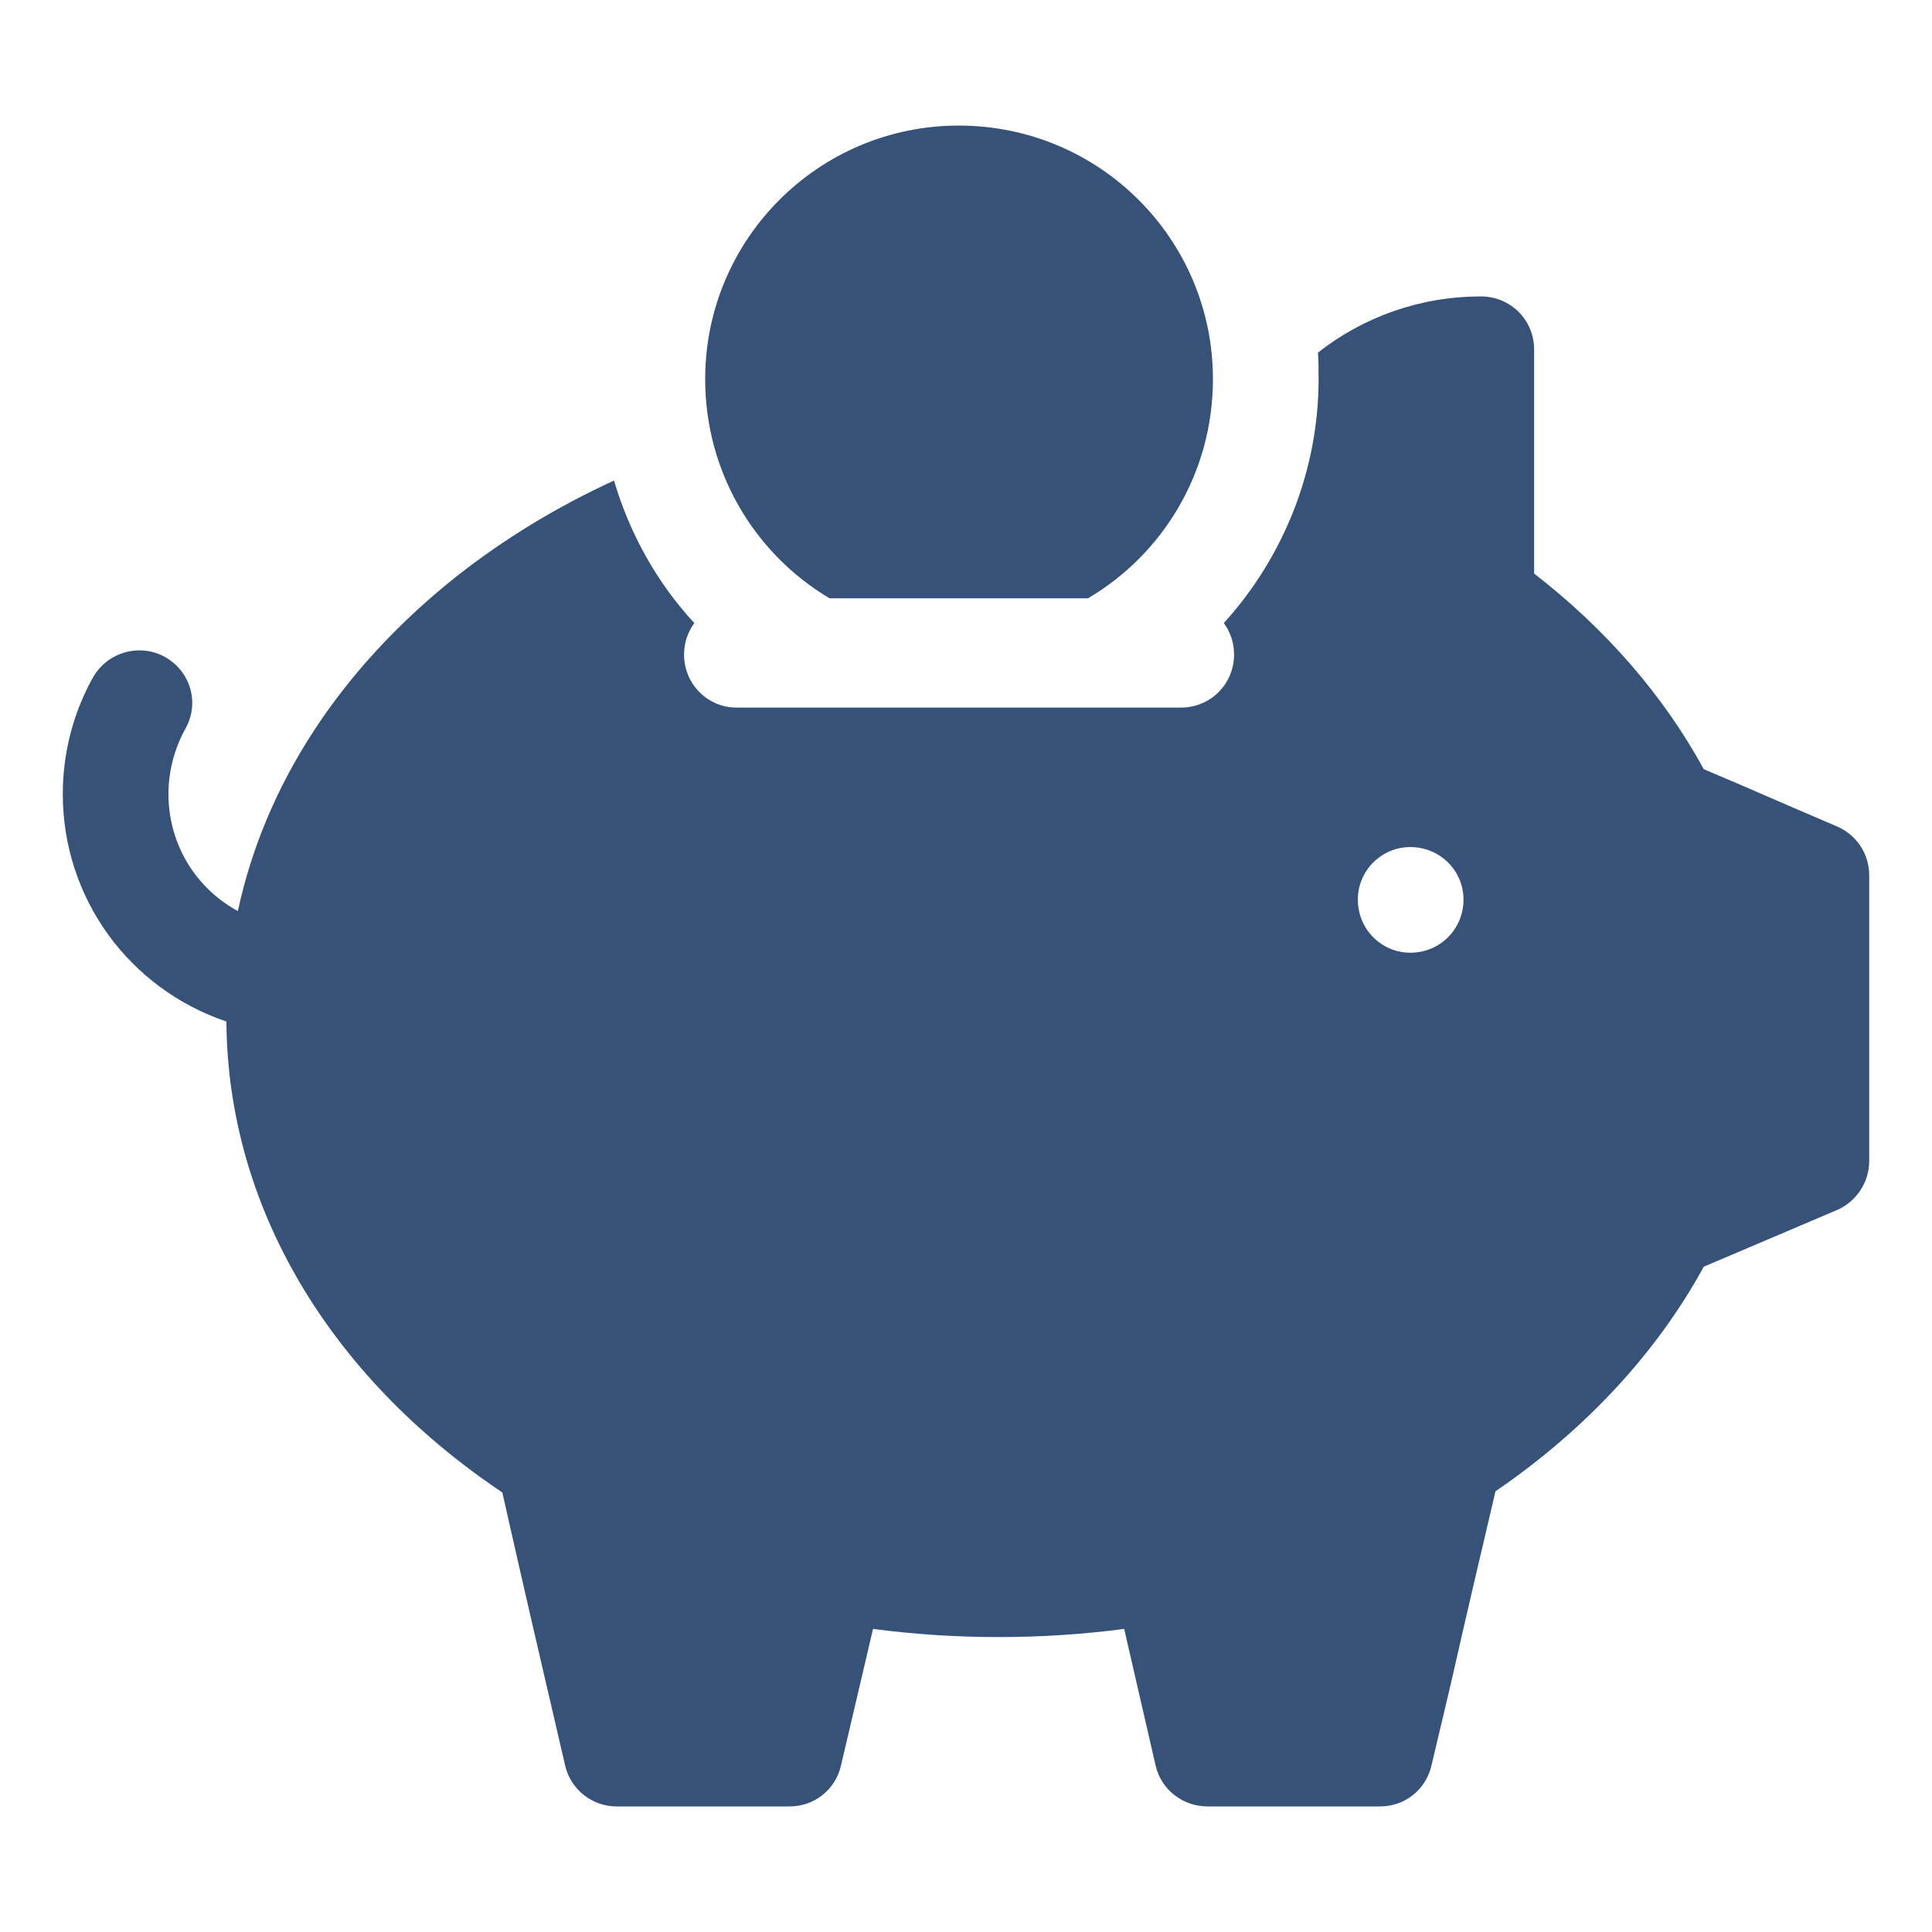
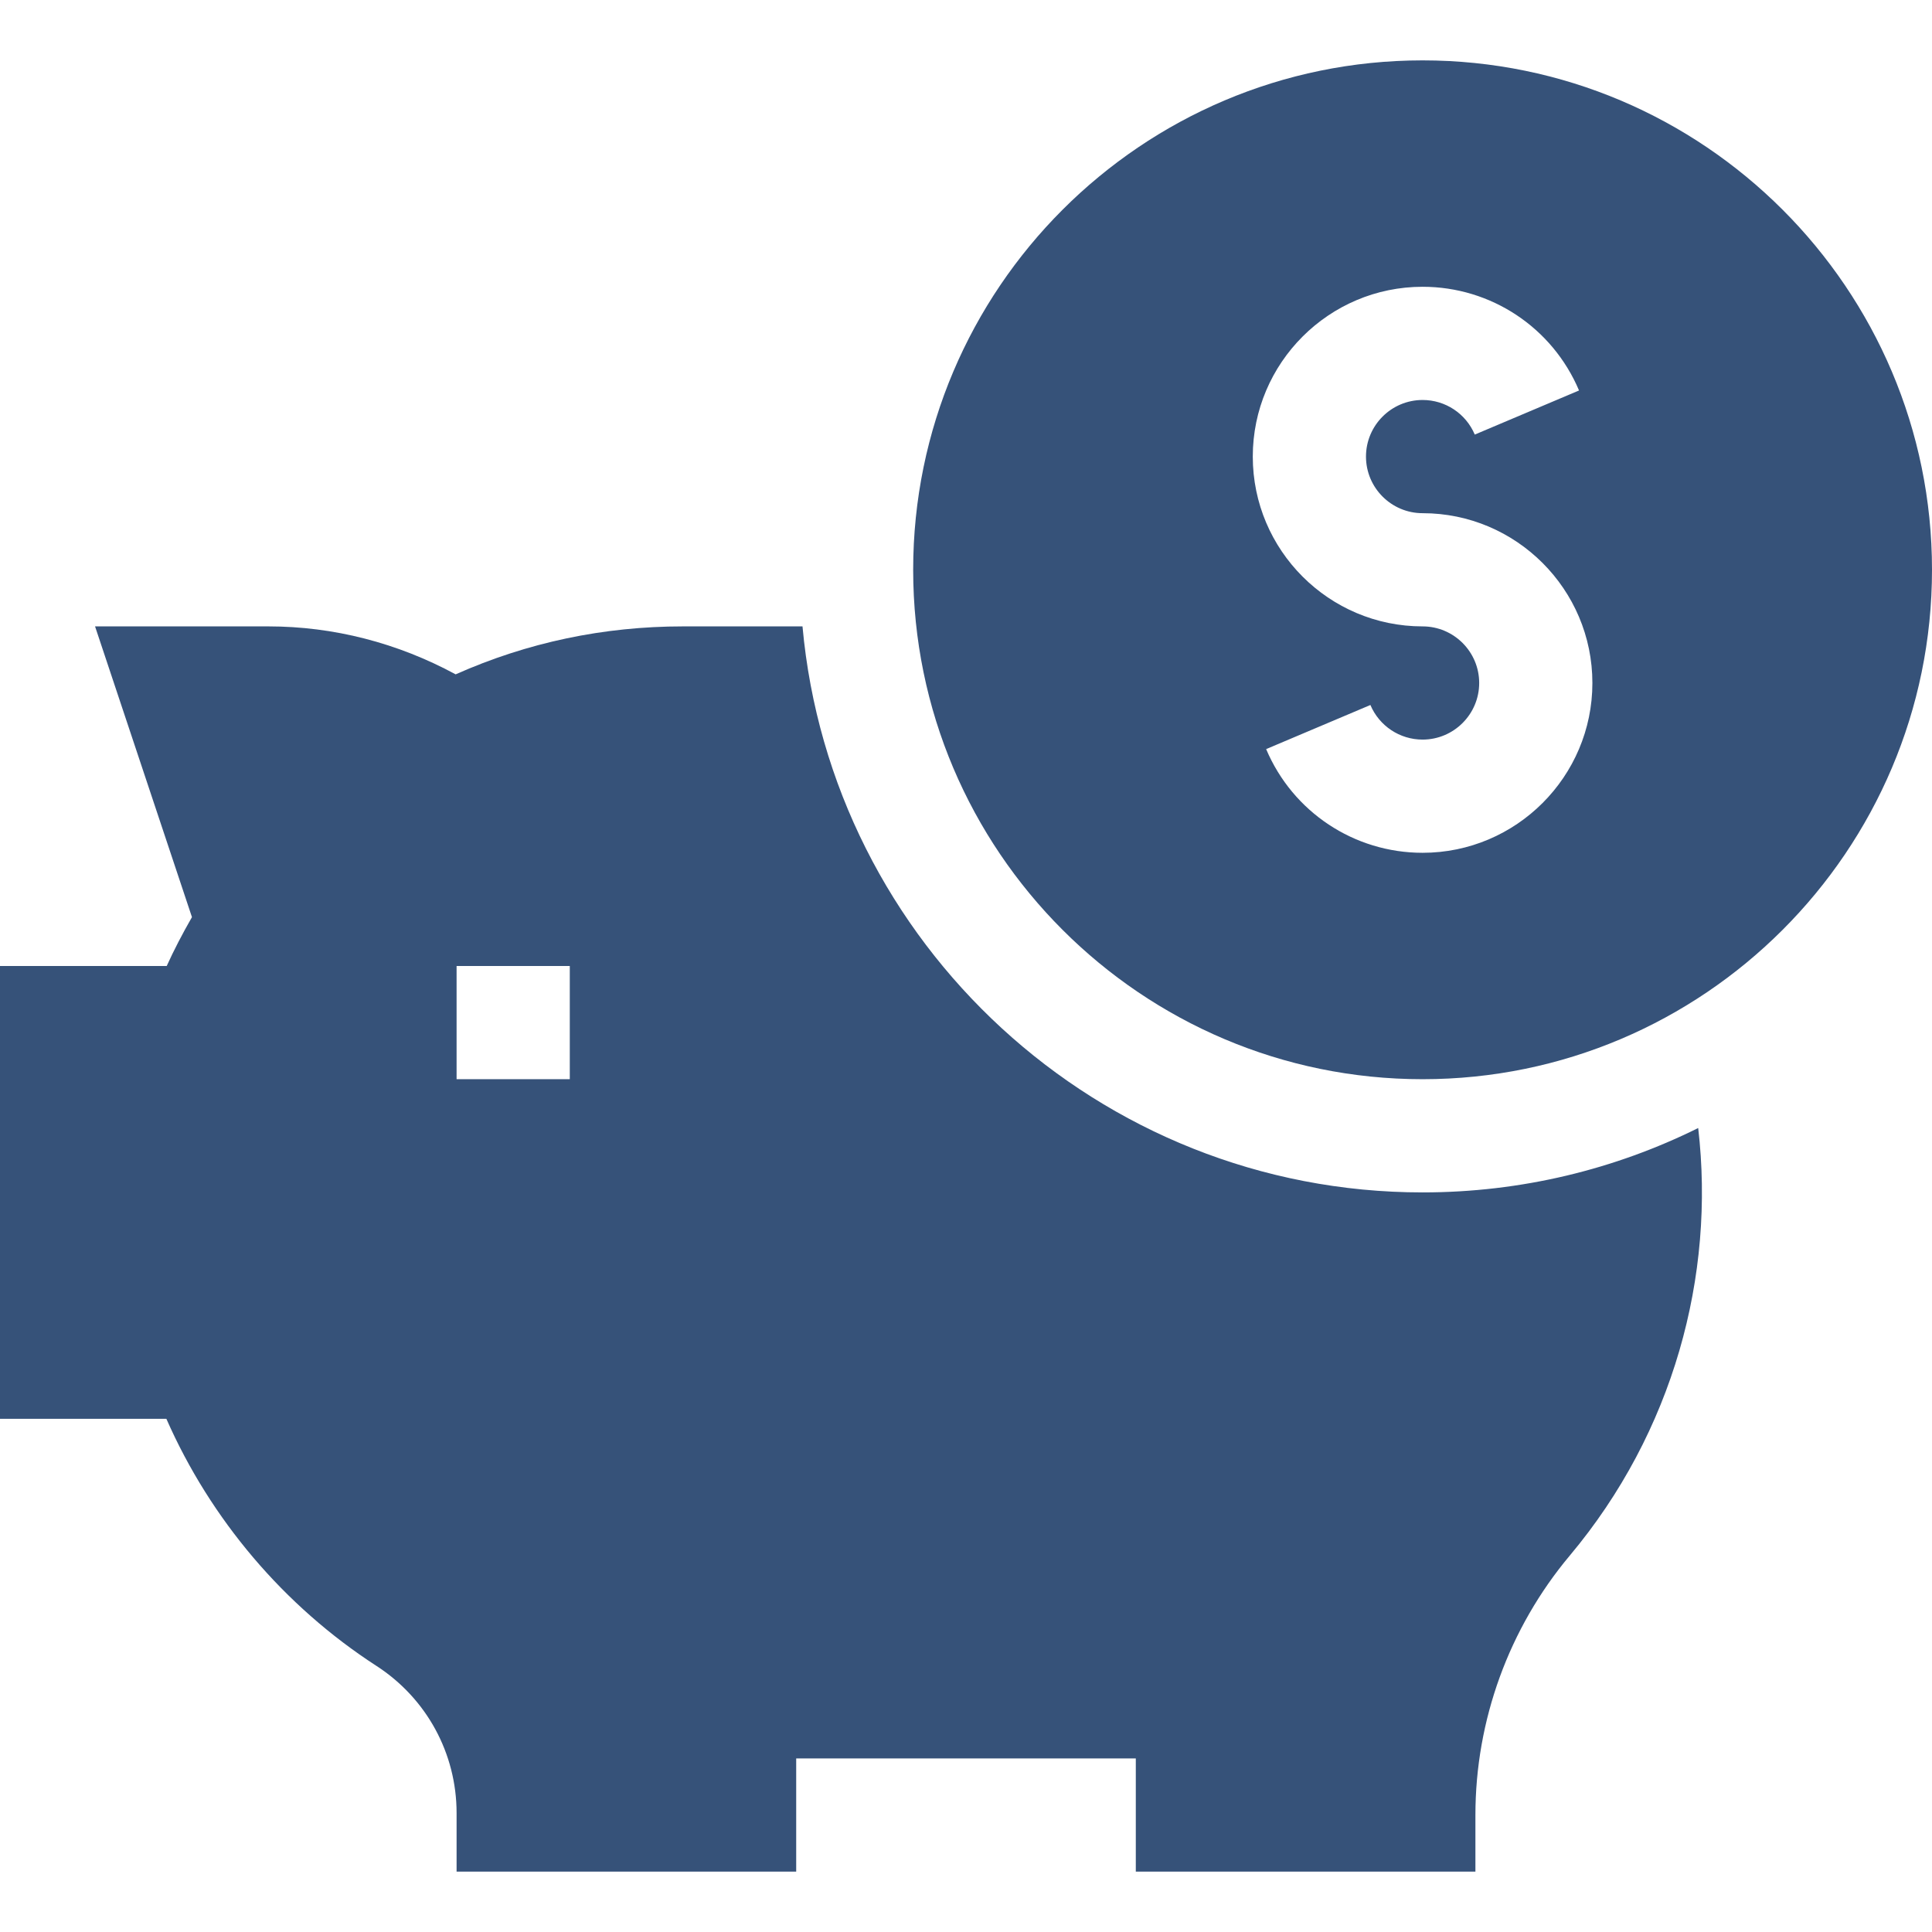
- <svg xmlns="http://www.w3.org/2000/svg" width="32px" height="32px">
-   <path style="fill: #365279" d="M13.74 9.91l4.28 0c1.24,-0.73 2.07,-2.08 2.07,-3.63 0,-2.32 -1.88,-4.2 -4.21,-4.2 -2.32,0 -4.2,1.88 -4.2,4.2 0,1.55 0.83,2.9 2.06,3.63l0 0z" />
-   <path style="fill: #365279" d="M30.43 13.69c-0.54,-0.23 -1.07,-0.46 -1.6,-0.69l-0.61 -0.26c-0.66,-1.21 -1.62,-2.32 -2.81,-3.24l0 -3.71c0,-0.49 -0.39,-0.88 -0.88,-0.88 -1.01,0 -1.95,0.34 -2.7,0.93 0.01,0.15 0.01,0.3 0.01,0.44 0,1.51 -0.58,2.95 -1.57,4.04 0.11,0.15 0.17,0.33 0.17,0.52 0,0.49 -0.39,0.88 -0.88,0.88l-7.36 0c-0.48,0 -0.87,-0.39 -0.87,-0.88 0,-0.19 0.06,-0.37 0.17,-0.52 -0.62,-0.67 -1.07,-1.48 -1.33,-2.36 -0.94,0.43 -1.81,0.96 -2.6,1.58 -1.93,1.53 -3.18,3.45 -3.63,5.55 -0.7,-0.38 -1.15,-1.11 -1.15,-1.94 0,-0.38 0.1,-0.75 0.28,-1.08 0.24,-0.42 0.09,-0.95 -0.34,-1.19 -0.42,-0.23 -0.95,-0.08 -1.19,0.34 -0.33,0.59 -0.5,1.26 -0.5,1.93 0,1.72 1.09,3.22 2.71,3.77 0.02,3.04 1.68,5.86 4.57,7.8 0.34,1.51 0.69,3.02 1.04,4.52 0.09,0.4 0.45,0.68 0.85,0.68l2.87 0c0.41,0 0.76,-0.28 0.85,-0.68l0.53 -2.26c1.37,0.18 2.79,0.18 4.16,0 0.17,0.75 0.35,1.51 0.52,2.26 0.09,0.4 0.45,0.68 0.86,0.68l2.86 0c0.41,0 0.76,-0.28 0.85,-0.68l0.32 -1.35c0.24,-1.06 0.49,-2.13 0.74,-3.19 1.48,-1.01 2.67,-2.29 3.45,-3.72l0.66 -0.28c0.52,-0.22 1.03,-0.44 1.55,-0.66 0.32,-0.14 0.53,-0.46 0.53,-0.81l0 -4.73c0,-0.36 -0.21,-0.67 -0.53,-0.81l0 0zm-7.07 2.09c-0.48,0 -0.87,-0.39 -0.87,-0.88 0,-0.48 0.39,-0.87 0.87,-0.87 0.49,0 0.88,0.39 0.88,0.87 0,0.49 -0.39,0.88 -0.88,0.88z" />
+ <svg xmlns="http://www.w3.org/2000/svg" version="1.1" width="512" height="512" x="0" y="0" viewBox="0 0 512 512" style="enable-background:new 0 0 512 512" xml:space="preserve" class="">
+   <g>
+     <g>
+       <g>
+         <path d="m377 16c-74.44 0-135 60.56-135 135s60.56 135 135 135 135-60.56 135-135-60.56-135-135-135zm0 210c-18.12 0-34.4-10.79-41.46-27.48l27.63-11.69c2.36 5.57 7.79 9.17 13.83 9.17 8.27 0 15-6.73 15-15s-6.73-15-15-15c-24.81 0-45-20.19-45-45s20.19-45 45-45c18.12 0 34.4 10.79 41.46 27.48l-27.63 11.69c-2.36-5.57-7.78-9.17-13.83-9.17-8.27 0-15 6.73-15 15s6.73 15 15 15c24.81 0 45 20.19 45 45s-20.19 45-45 45z" fill="#365279" data-original="#000000" style="" class="" />
+       </g>
+       <path d="m450.04 298.94c-22.03 10.92-46.83 17.06-73.04 17.06-85.92 0-156.72-66.02-164.33-150h-31.67c-21.07 0-41.29 4.27-60.25 12.71-15.39-8.34-32.38-12.71-49.62-12.71h-45.94l25.68 77.05c-2.56 4.47-4.78 8.74-6.69 12.95h-44.18v120h44.09c11.72 26.65 31.2 49.64 55.67 65.48 13.3 8.61 21.24 23.19 21.24 39v15.52h90v-30h90v30h90v-15c0-25.1 8.88-49.52 25.01-68.76 27.47-32.76 38.58-74.15 34.03-113.3zm-299.04-12.94h-30v-30h30z" fill="#365279" data-original="#000000" style="" class="" />
+     </g>
+   </g>
</svg>
